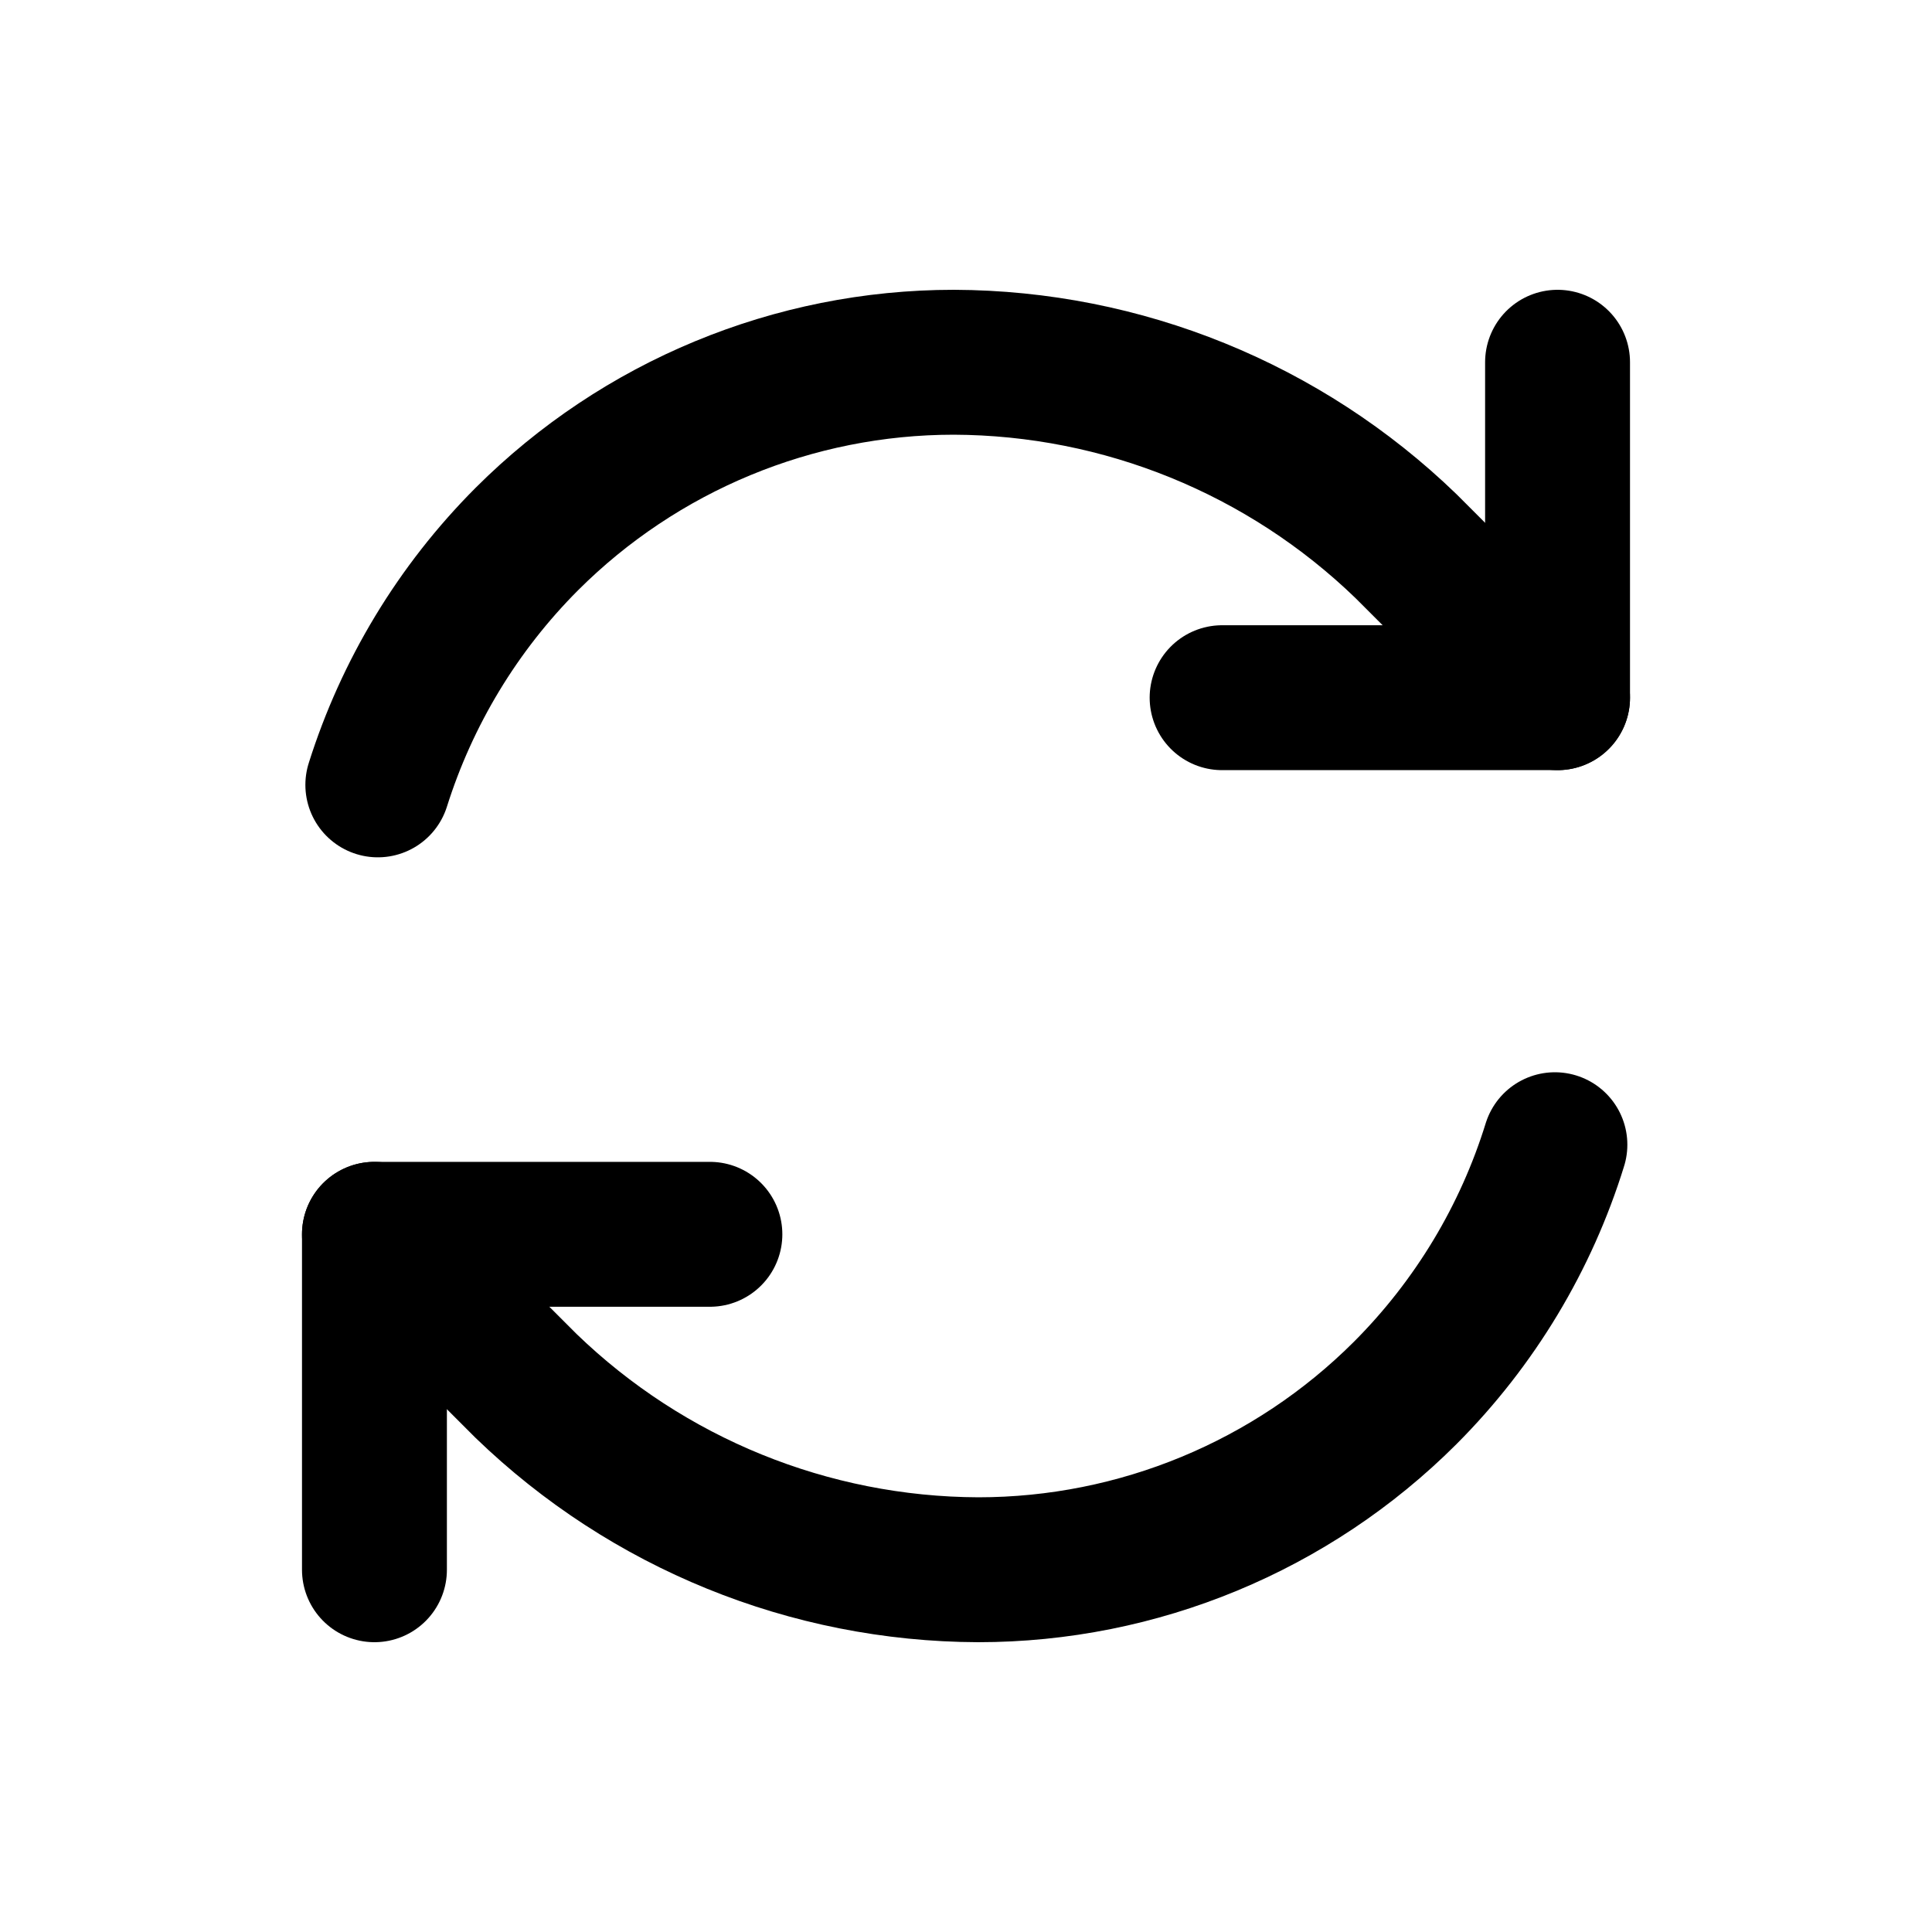
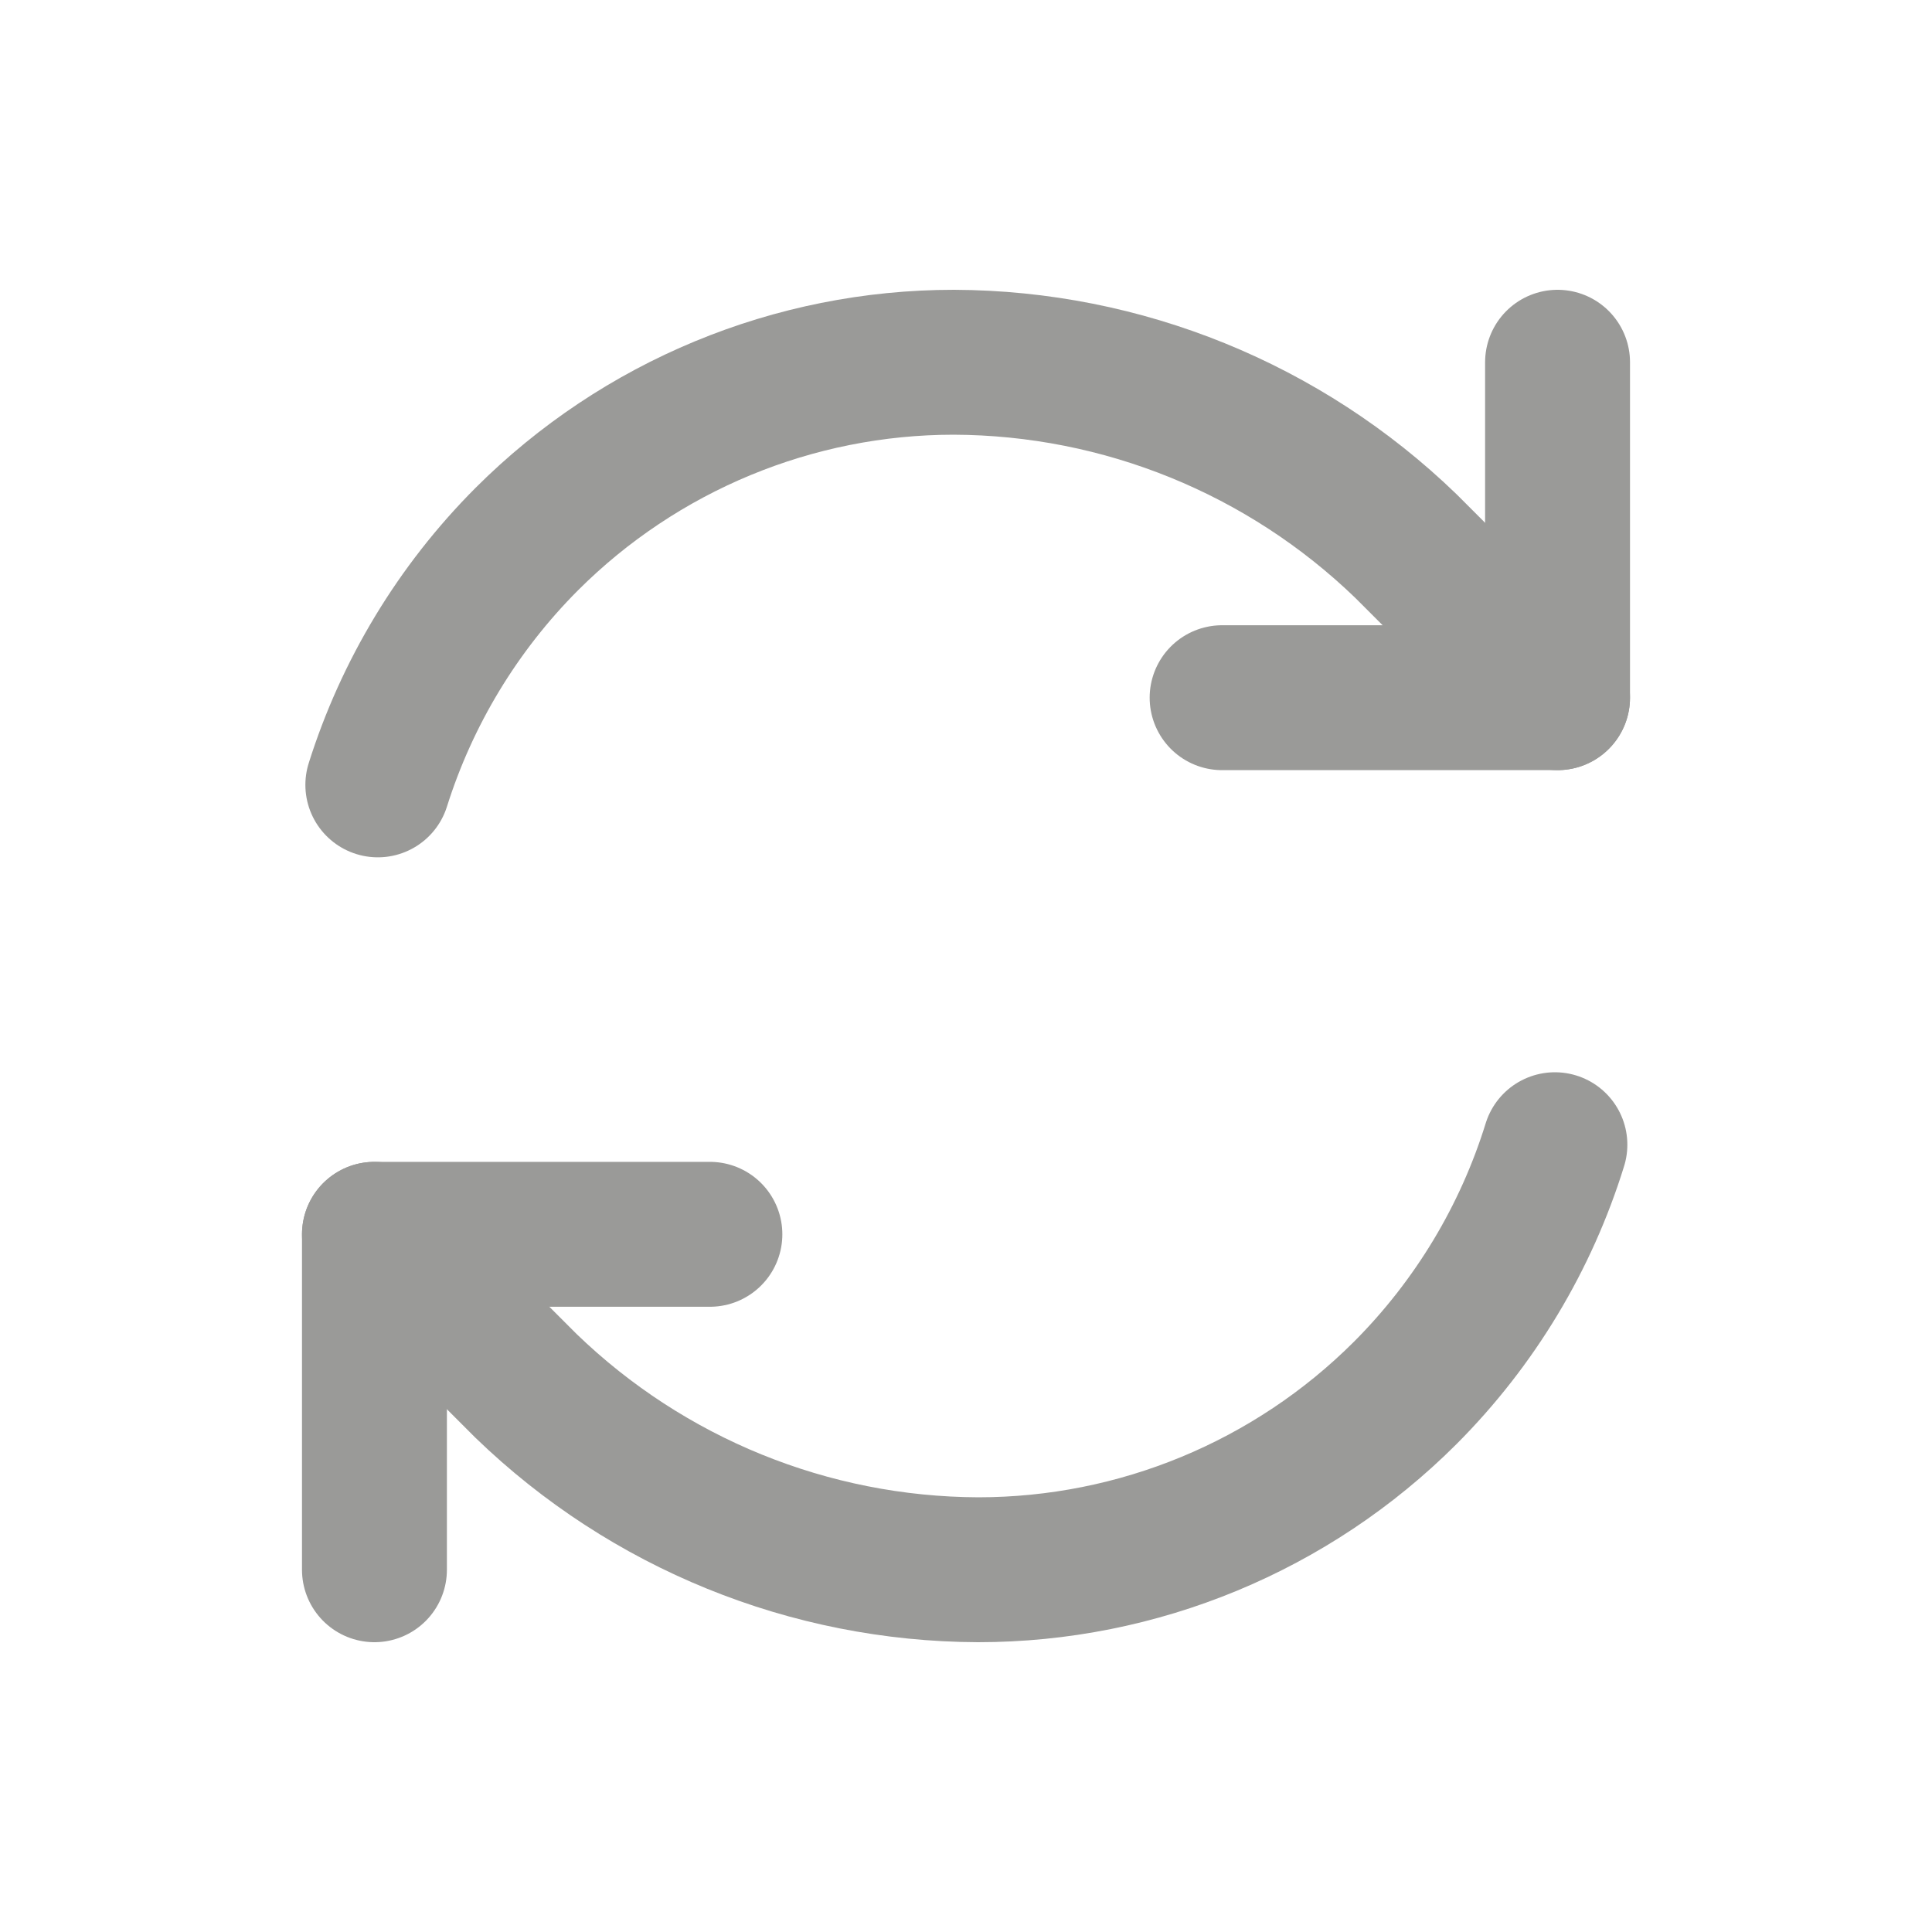
<svg xmlns="http://www.w3.org/2000/svg" width="16" height="16" viewBox="0 0 16 16" fill="none">
-   <path d="M12.899 5.778L11.643 4.522C10.638 3.551 9.297 3.005 7.899 3C6.573 3 5.301 3.527 4.363 4.464C3.789 5.039 3.369 5.739 3.129 6.5" stroke="black" stroke-width="1.2" stroke-linecap="round" stroke-linejoin="round" />
-   <path d="M12.899 3V5.778H10.121" stroke="black" stroke-width="1.2" stroke-linecap="round" stroke-linejoin="round" />
-   <path d="M3.101 10.222L4.357 11.478C5.362 12.449 6.703 12.995 8.101 13C9.427 13 10.699 12.473 11.637 11.536C12.216 10.956 12.639 10.249 12.877 9.48" stroke="black" stroke-width="1.2" stroke-linecap="round" stroke-linejoin="round" />
-   <path d="M5.879 10.222H3.101V13" stroke="black" stroke-width="1.2" stroke-linecap="round" stroke-linejoin="round" />
+   <path d="M12.899 5.778L11.643 4.522C10.638 3.551 9.297 3.005 7.899 3C6.573 3 5.301 3.527 4.363 4.464C3.789 5.039 3.369 5.739 3.129 6.5" stroke="#9A9A98" stroke-width="1.2" stroke-linecap="round" stroke-linejoin="round" />
+   <path d="M12.899 3V5.778H10.121" stroke="#9A9A98" stroke-width="1.2" stroke-linecap="round" stroke-linejoin="round" />
+   <path d="M3.101 10.222L4.357 11.478C5.362 12.449 6.703 12.995 8.101 13C9.427 13 10.699 12.473 11.637 11.536C12.216 10.956 12.639 10.249 12.877 9.48" stroke="#9A9A98" stroke-width="1.2" stroke-linecap="round" stroke-linejoin="round" />
+   <path d="M5.879 10.222H3.101V13" stroke="#9A9A98" stroke-width="1.2" stroke-linecap="round" stroke-linejoin="round" />
</svg>
